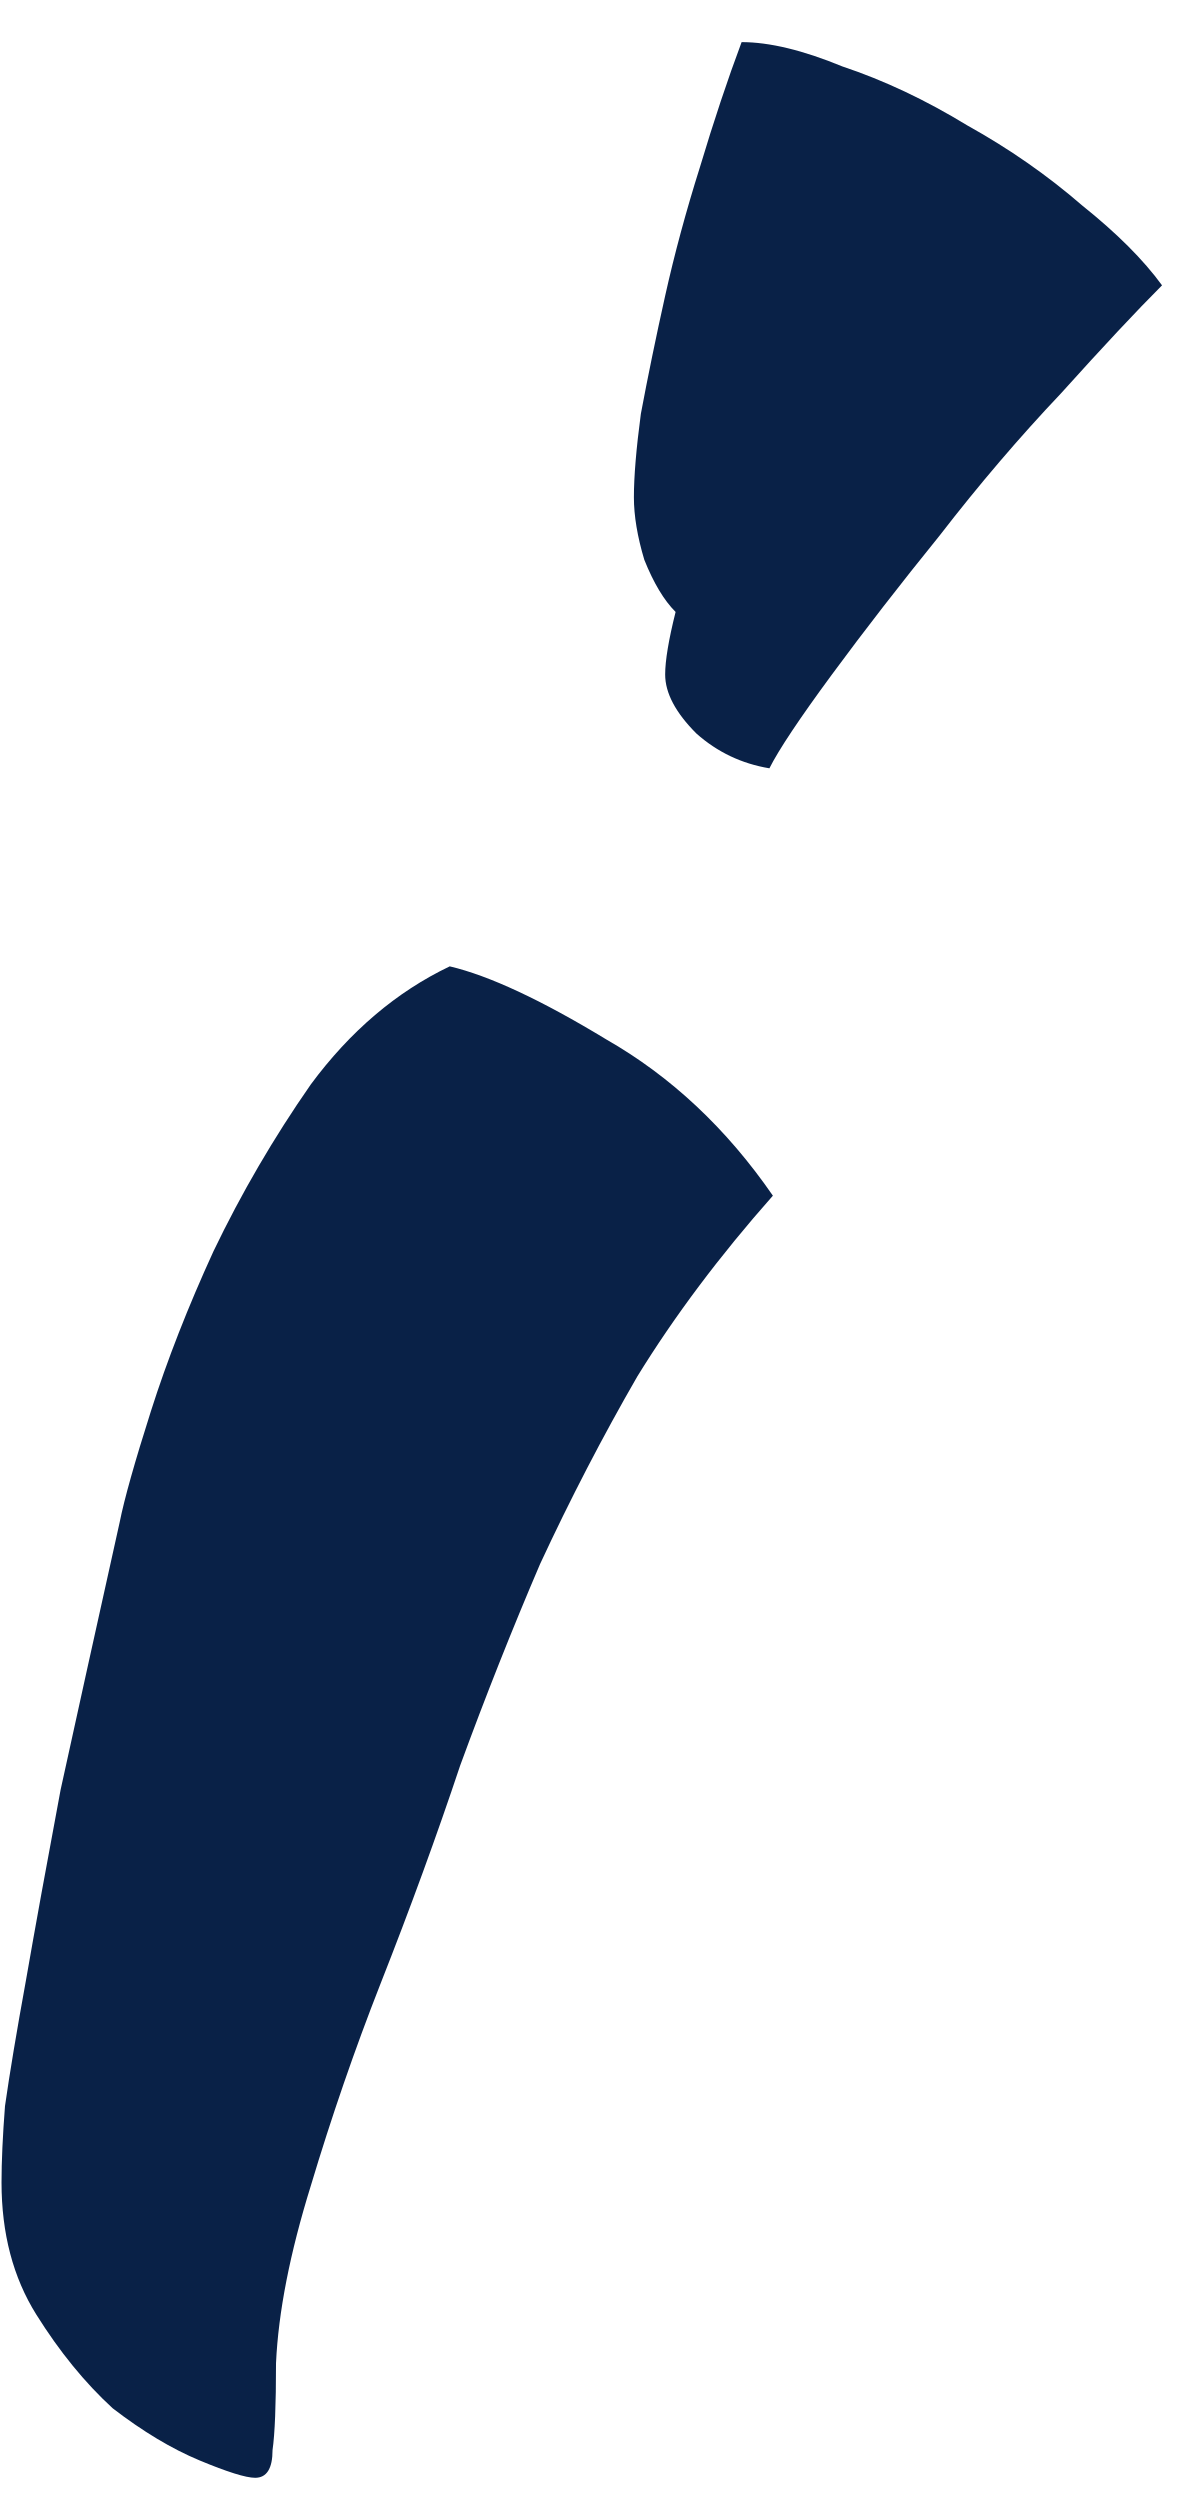
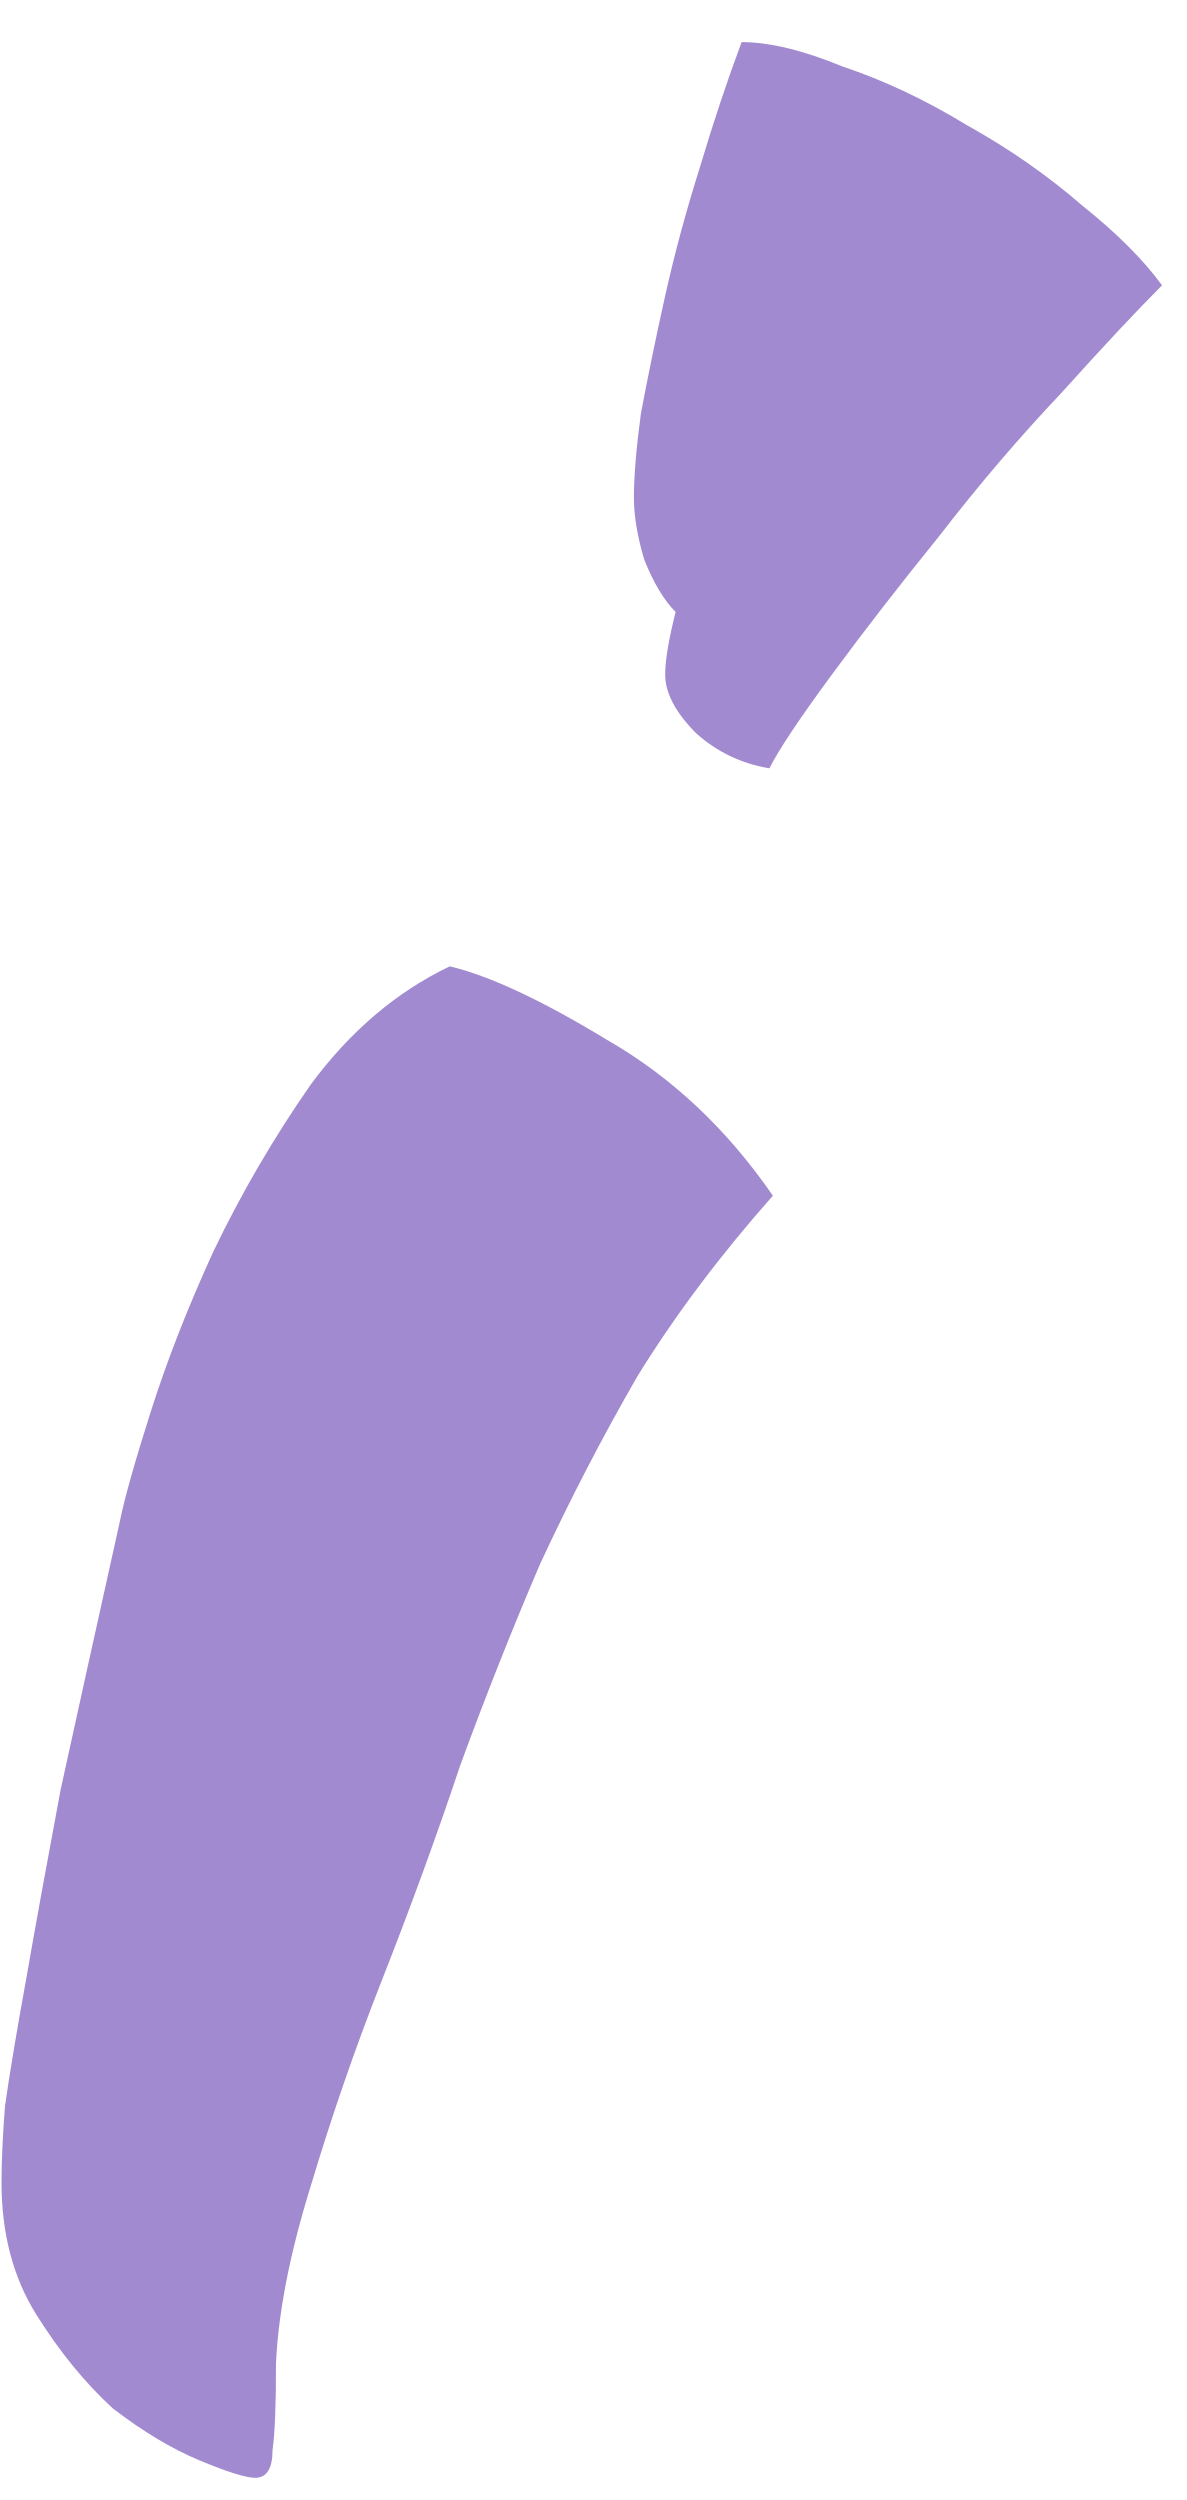
<svg xmlns="http://www.w3.org/2000/svg" width="28" height="59" viewBox="0 0 28 59" fill="none">
-   <path d="M0.036 51.506C0.036 51.014 0.063 50.413 0.118 49.702C0.227 48.937 0.391 47.953 0.61 46.75C0.829 45.493 1.102 43.989 1.43 42.24C1.813 40.491 2.277 38.386 2.824 35.926C2.933 35.379 3.179 34.505 3.562 33.302C3.945 32.099 4.437 30.842 5.038 29.53C5.694 28.163 6.459 26.851 7.334 25.594C8.263 24.337 9.357 23.407 10.614 22.806C11.543 23.025 12.773 23.599 14.304 24.528C15.835 25.403 17.147 26.633 18.24 28.218C16.983 29.639 15.917 31.061 15.042 32.482C14.222 33.903 13.457 35.379 12.746 36.91C12.09 38.441 11.461 40.026 10.86 41.666C10.313 43.306 9.685 45.028 8.974 46.832C8.373 48.363 7.826 49.948 7.334 51.588C6.842 53.173 6.569 54.567 6.514 55.77C6.514 56.754 6.487 57.437 6.432 57.82C6.432 58.257 6.295 58.476 6.022 58.476C5.803 58.476 5.366 58.339 4.71 58.066C4.054 57.793 3.371 57.383 2.66 56.836C2.004 56.235 1.403 55.497 0.856 54.622C0.309 53.747 0.036 52.709 0.036 51.506ZM15.698 15.918C15.698 15.59 15.78 15.098 15.944 14.442C15.671 14.169 15.425 13.759 15.206 13.212C15.042 12.665 14.96 12.173 14.96 11.736C14.96 11.244 15.015 10.588 15.124 9.768C15.288 8.893 15.479 7.964 15.698 6.98C15.917 5.996 16.19 4.985 16.518 3.946C16.846 2.853 17.174 1.869 17.502 0.994C18.158 0.994 18.951 1.185 19.88 1.568C20.864 1.896 21.848 2.361 22.832 2.962C23.816 3.509 24.718 4.137 25.538 4.848C26.358 5.504 26.987 6.133 27.424 6.734C26.823 7.335 26.03 8.183 25.046 9.276C24.062 10.315 23.105 11.435 22.176 12.638C21.247 13.786 20.399 14.879 19.634 15.918C18.869 16.957 18.377 17.695 18.158 18.132C17.502 18.023 16.928 17.749 16.436 17.312C15.944 16.82 15.698 16.355 15.698 15.918Z" fill="#092147" />
+   <path d="M0.036 51.506C0.036 51.014 0.063 50.413 0.118 49.702C0.227 48.937 0.391 47.953 0.61 46.75C0.829 45.493 1.102 43.989 1.43 42.24C1.813 40.491 2.277 38.386 2.824 35.926C2.933 35.379 3.179 34.505 3.562 33.302C3.945 32.099 4.437 30.842 5.038 29.53C5.694 28.163 6.459 26.851 7.334 25.594C8.263 24.337 9.357 23.407 10.614 22.806C11.543 23.025 12.773 23.599 14.304 24.528C15.835 25.403 17.147 26.633 18.24 28.218C16.983 29.639 15.917 31.061 15.042 32.482C14.222 33.903 13.457 35.379 12.746 36.91C12.09 38.441 11.461 40.026 10.86 41.666C10.313 43.306 9.685 45.028 8.974 46.832C8.373 48.363 7.826 49.948 7.334 51.588C6.842 53.173 6.569 54.567 6.514 55.77C6.514 56.754 6.487 57.437 6.432 57.82C6.432 58.257 6.295 58.476 6.022 58.476C5.803 58.476 5.366 58.339 4.71 58.066C4.054 57.793 3.371 57.383 2.66 56.836C2.004 56.235 1.403 55.497 0.856 54.622C0.309 53.747 0.036 52.709 0.036 51.506ZM15.698 15.918C15.698 15.59 15.78 15.098 15.944 14.442C15.671 14.169 15.425 13.759 15.206 13.212C15.042 12.665 14.96 12.173 14.96 11.736C14.96 11.244 15.015 10.588 15.124 9.768C15.288 8.893 15.479 7.964 15.698 6.98C15.917 5.996 16.19 4.985 16.518 3.946C16.846 2.853 17.174 1.869 17.502 0.994C18.158 0.994 18.951 1.185 19.88 1.568C20.864 1.896 21.848 2.361 22.832 2.962C23.816 3.509 24.718 4.137 25.538 4.848C26.358 5.504 26.987 6.133 27.424 6.734C26.823 7.335 26.03 8.183 25.046 9.276C24.062 10.315 23.105 11.435 22.176 12.638C21.247 13.786 20.399 14.879 19.634 15.918C18.869 16.957 18.377 17.695 18.158 18.132C17.502 18.023 16.928 17.749 16.436 17.312C15.944 16.82 15.698 16.355 15.698 15.918Z" fill="#A18AD0" />
</svg>
